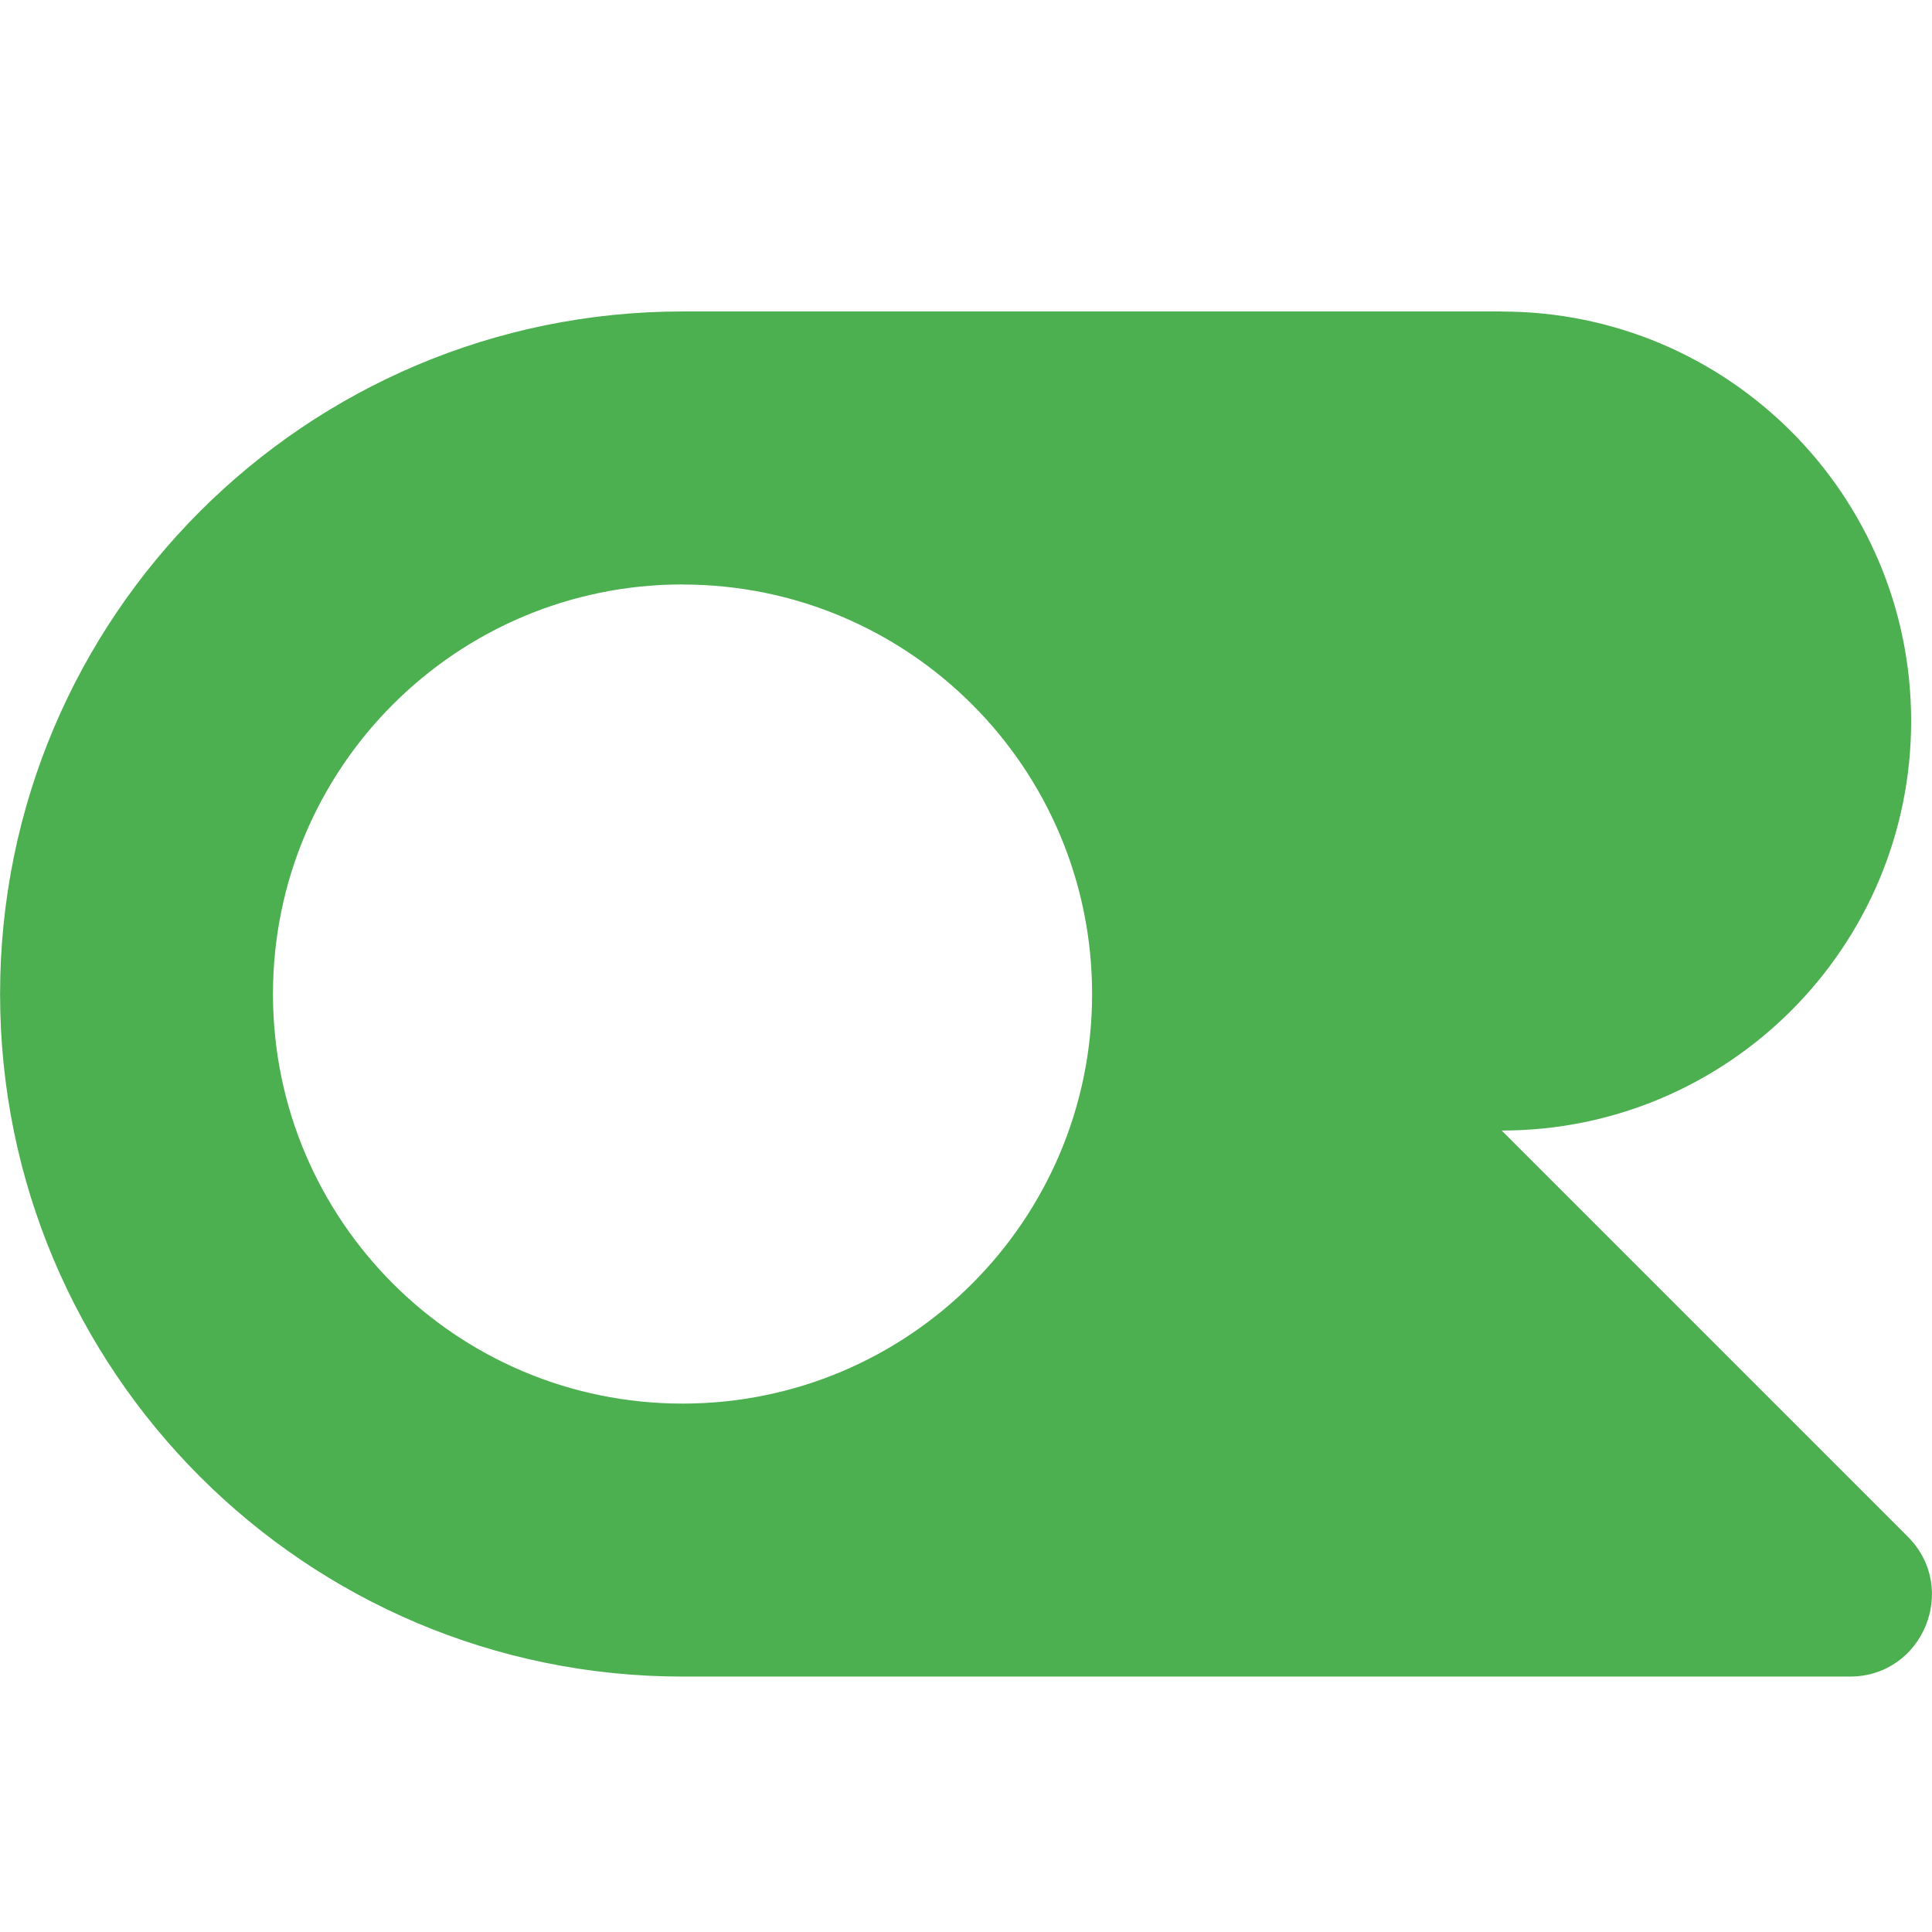
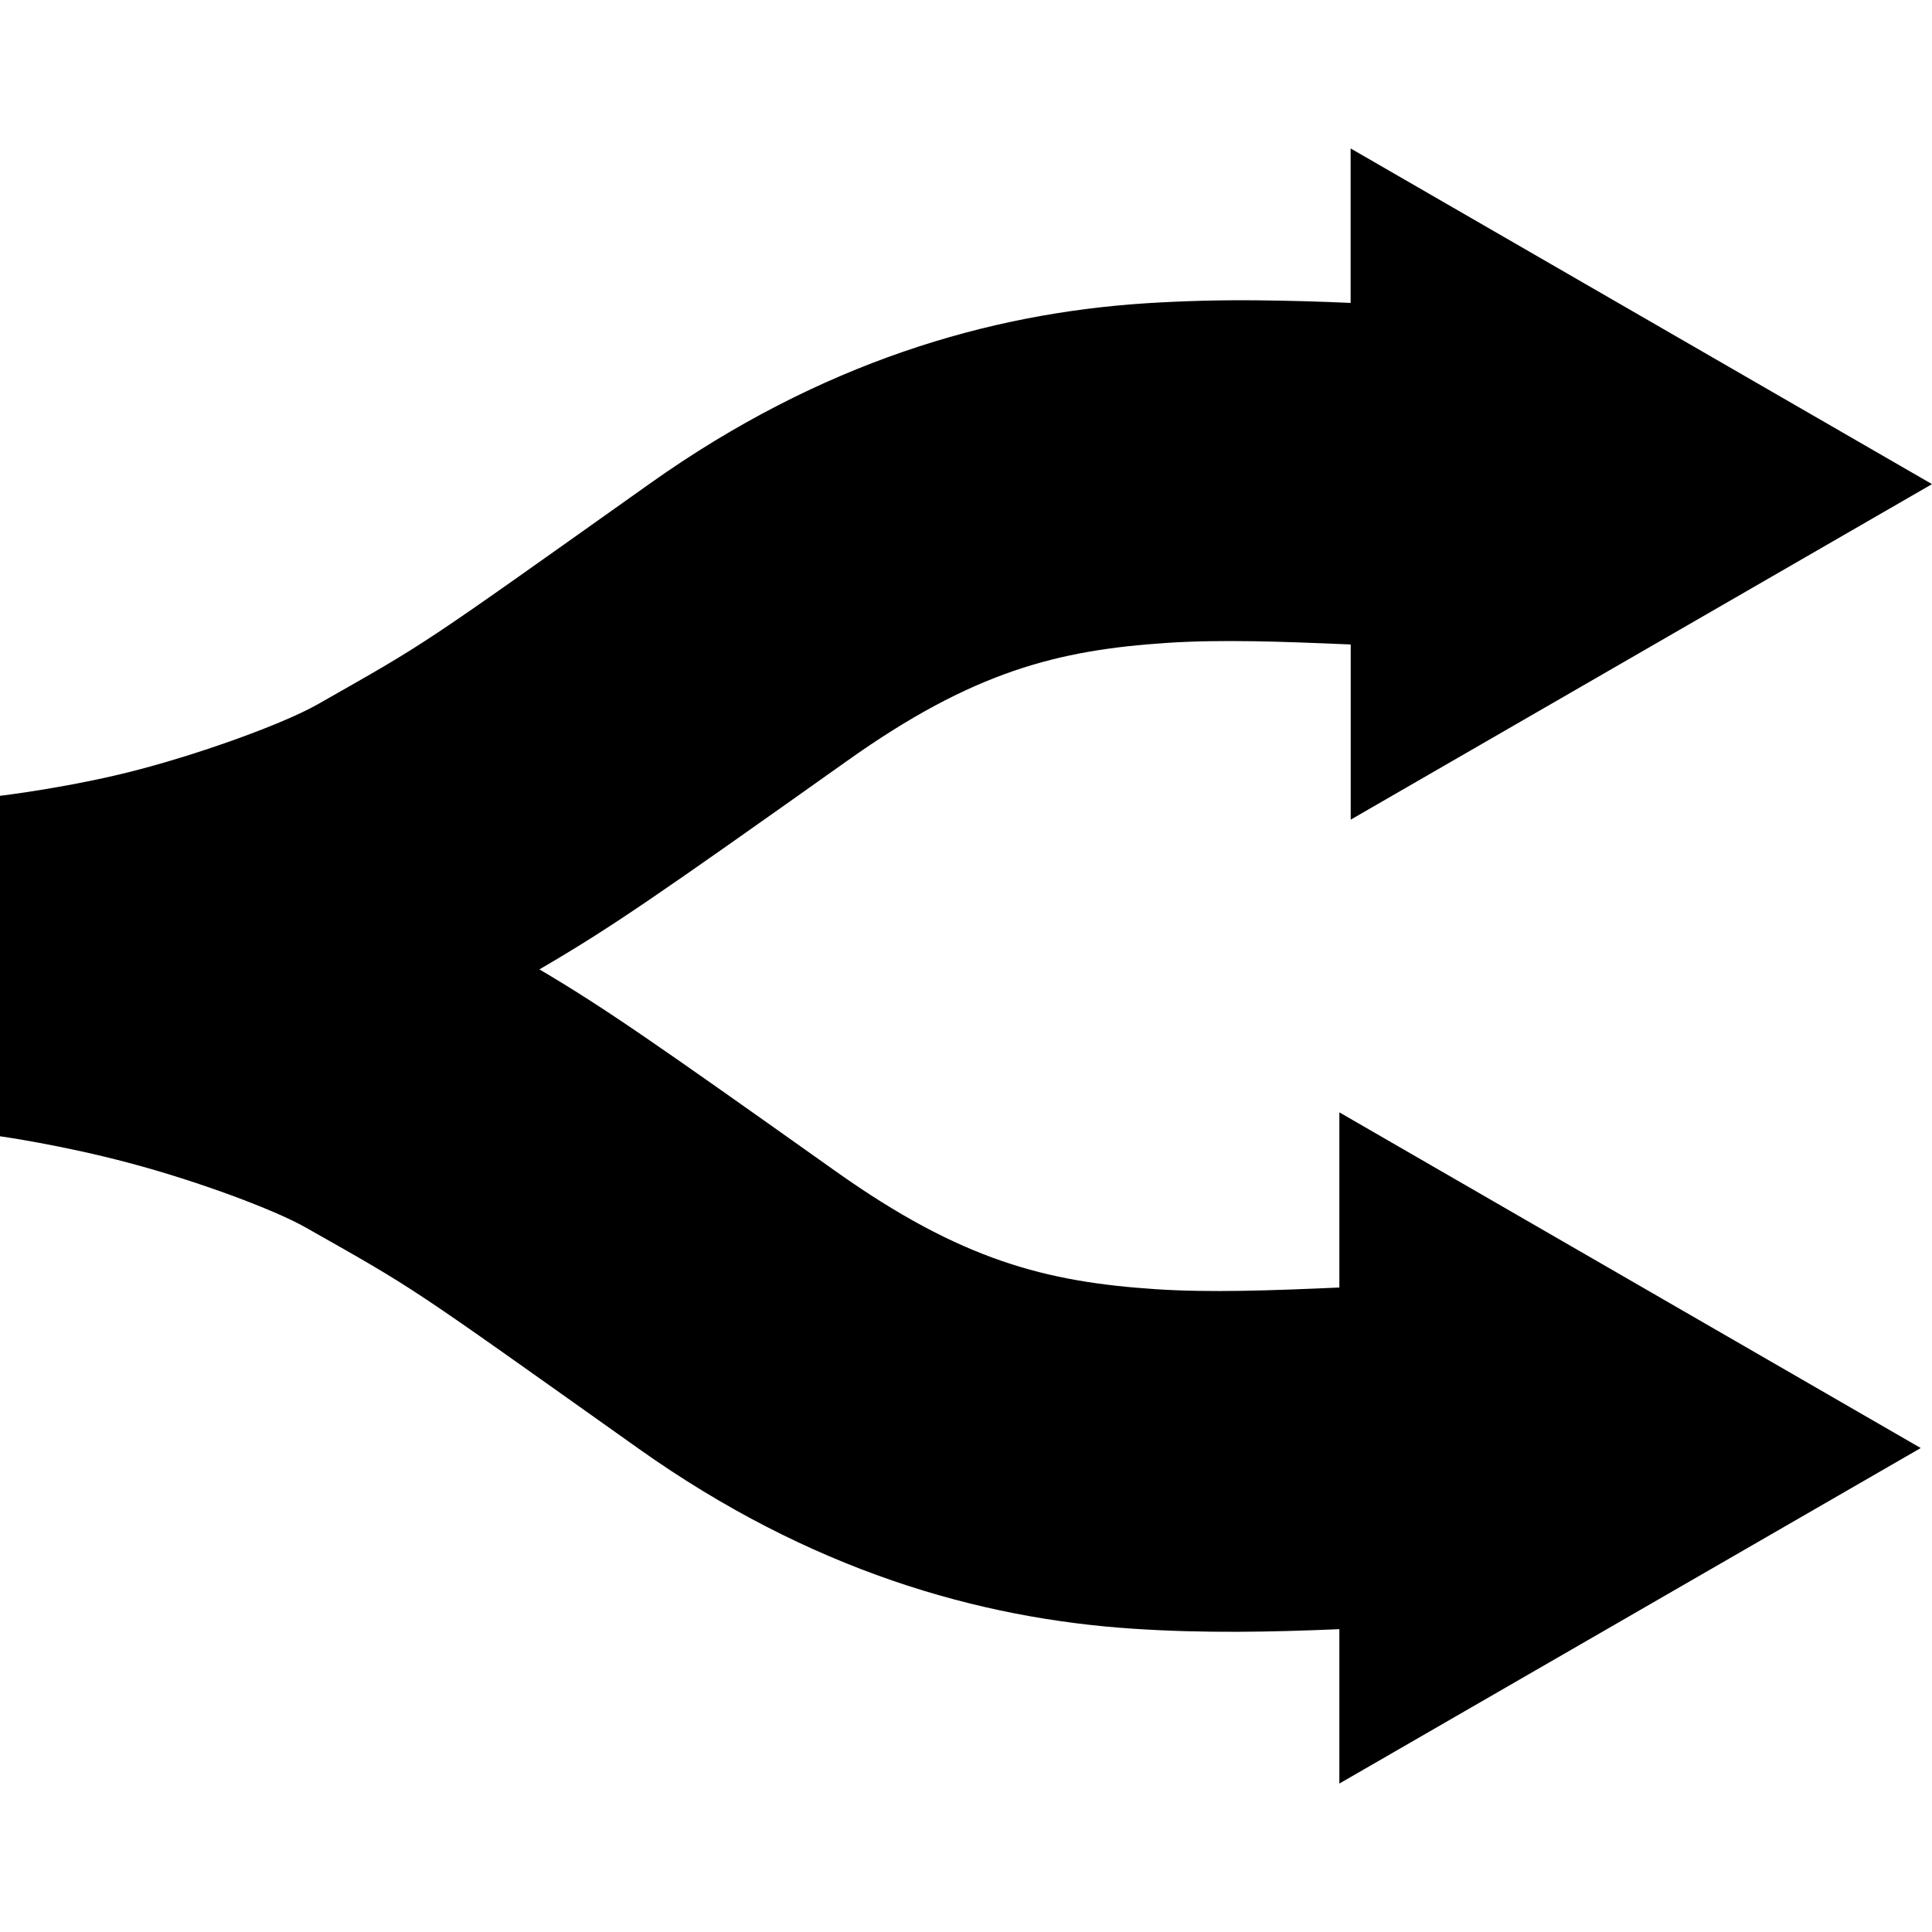
- <svg xmlns="http://www.w3.org/2000/svg" height="1em" style="flex:none;line-height:1" viewBox="0 0 24 24" width="1em">
-   <path d="M18.654 3.87a5.087 5.087 0 110 10.174L23.7 19.09c.64.641.187 1.737-.72 1.737H8.48a8.479 8.479 0 010-16.958h10.175zM8.479 7.26a5.087 5.087 0 100 10.176 5.087 5.087 0 000-10.175z" fill="#4CAF50" />
+ <svg xmlns="http://www.w3.org/2000/svg" width="1024" height="1024" viewBox="0 0 1024 1024" role="img">
+   <g transform="translate(0 0) scale(42.66667)">
+     <path d="M16.778 1.844v1.919q-.569-.026-1.138-.032-.708-.008-1.415.037c-1.93.126-4.023.728-6.149 2.237-2.911 2.066-2.731 1.95-4.14 2.75-.396.223-1.342.574-2.185.798-.841.225-1.753.333-1.751.333v4.229s.768.108 1.61.333c.842.224 1.789.575 2.185.799 1.41.798 1.228.683 4.14 2.75 2.126 1.509 4.22 2.11 6.148 2.236.88.058 1.716.041 2.555.005v1.918l7.222-4.168-7.222-4.17v2.176c-.86.038-1.611.065-2.278.021-1.364-.09-2.417-.357-3.979-1.465-2.244-1.593-2.866-2.027-3.68-2.508.889-.518 1.449-.906 3.822-2.59 1.56-1.109 2.614-1.377 3.978-1.466.667-.044 1.418-.017 2.278.02v2.176L24 6.014Z" />
+   </g>
</svg>
